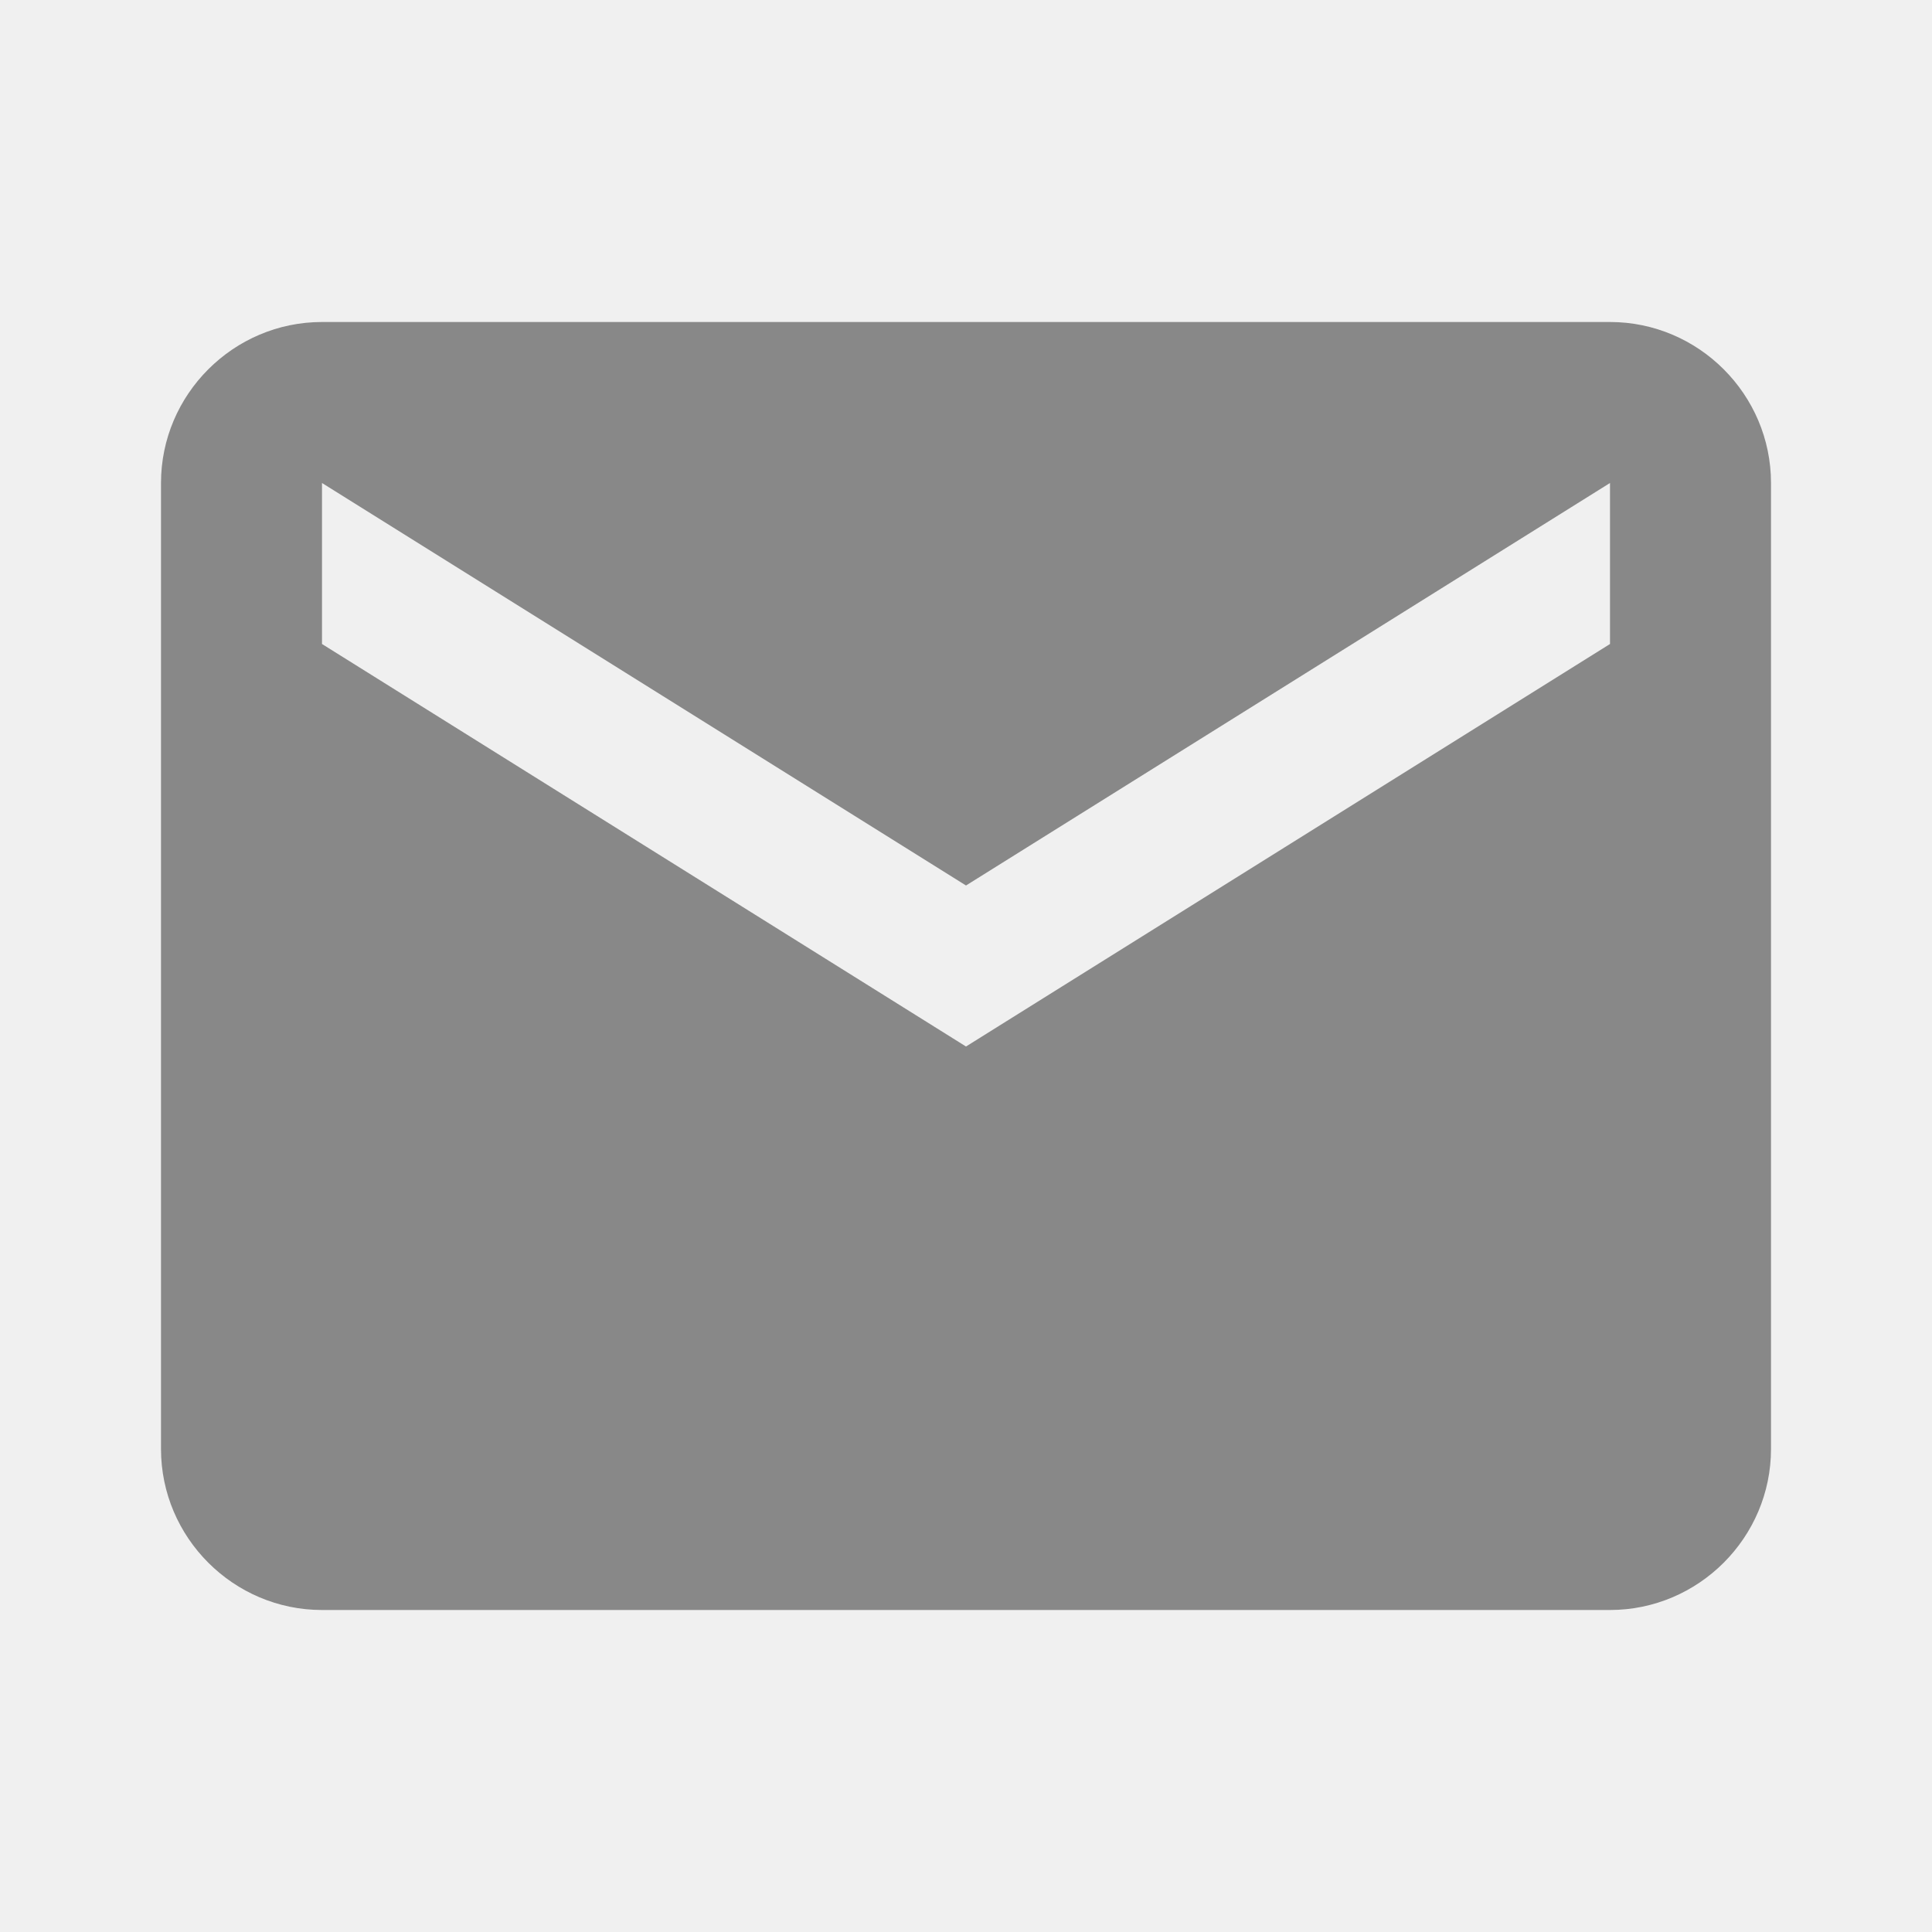
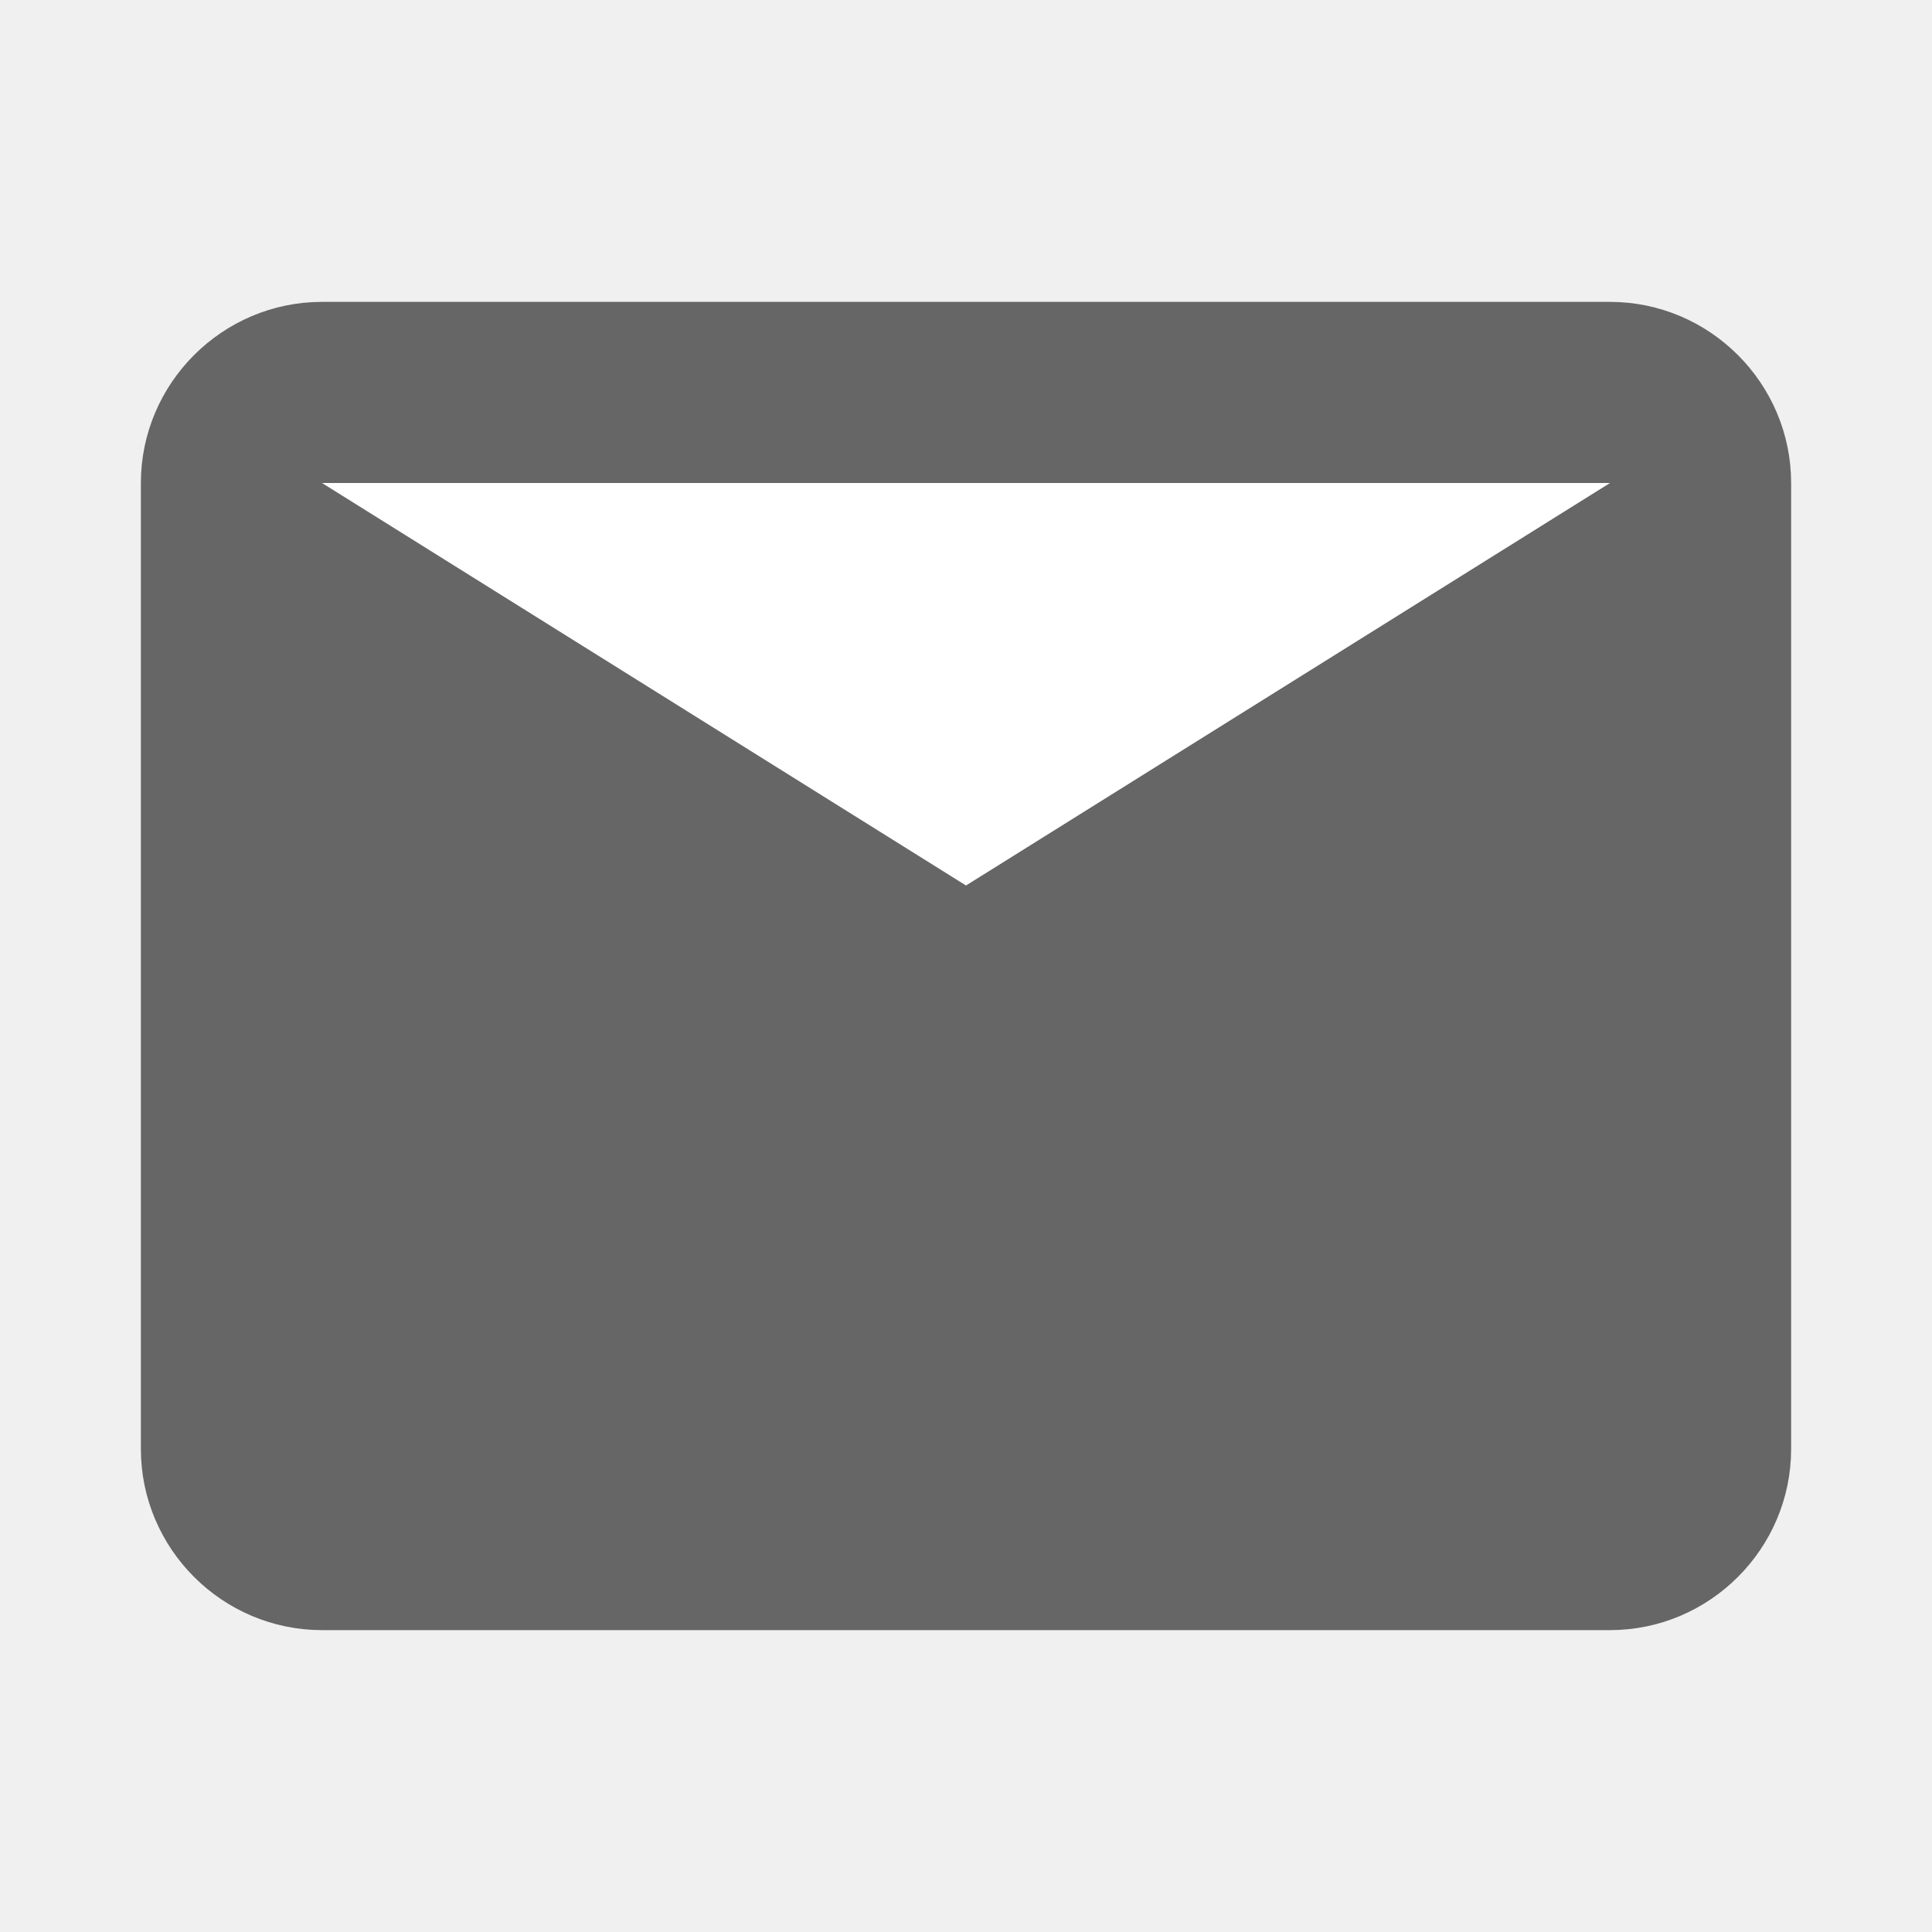
<svg xmlns="http://www.w3.org/2000/svg" width="24px" height="24px" viewBox="0 0 24 24" version="1.1">
  <g stroke="none" stroke-width="1" fill="none" fill-rule="evenodd">
-     <path d="M20,4 L4,4 C2.9,4 2,4.9 2,6 L2,18 C2,19.1 2.9,20 4,20 L20,20 C21.1,20 22,19.1 22,18 L22,6 C22,4.9 21.1,4 20,4 Z M20,8 L12,13 L4,8 L4,6 L12,11 L20,6 L20,8 Z" fill="#888888" fill-rule="nonzero" />
+     <path d="M20,4 L4,4 C2.9,4 2,4.9 2,6 L2,18 C2,19.1 2.9,20 4,20 L20,20 C21.1,20 22,19.1 22,18 L22,6 C22,4.9 21.1,4 20,4 Z" fill="#666666" fill-rule="nonzero" stroke="#666666" stroke-width="0.5" stroke-linecap="round" stroke-linejoin="round" />
+     <path d="M12,13.5 C12.2,13.5 12.4,13.5 12.6,13.4 L20,9 L20,6 L12,11 L4,6 L4,9 L11.4,13.4 C11.6,13.5 11.8,13.5 12,13.5 Z" fill="#666666" fill-rule="nonzero" stroke="#666666" stroke-width="0.5" stroke-linecap="round" stroke-linejoin="round" />
+     <path d="M12,11 L20,6 L4,6 L12,11 Z" fill="#FFFFFF" fill-rule="nonzero" />
  </g>
</svg>
